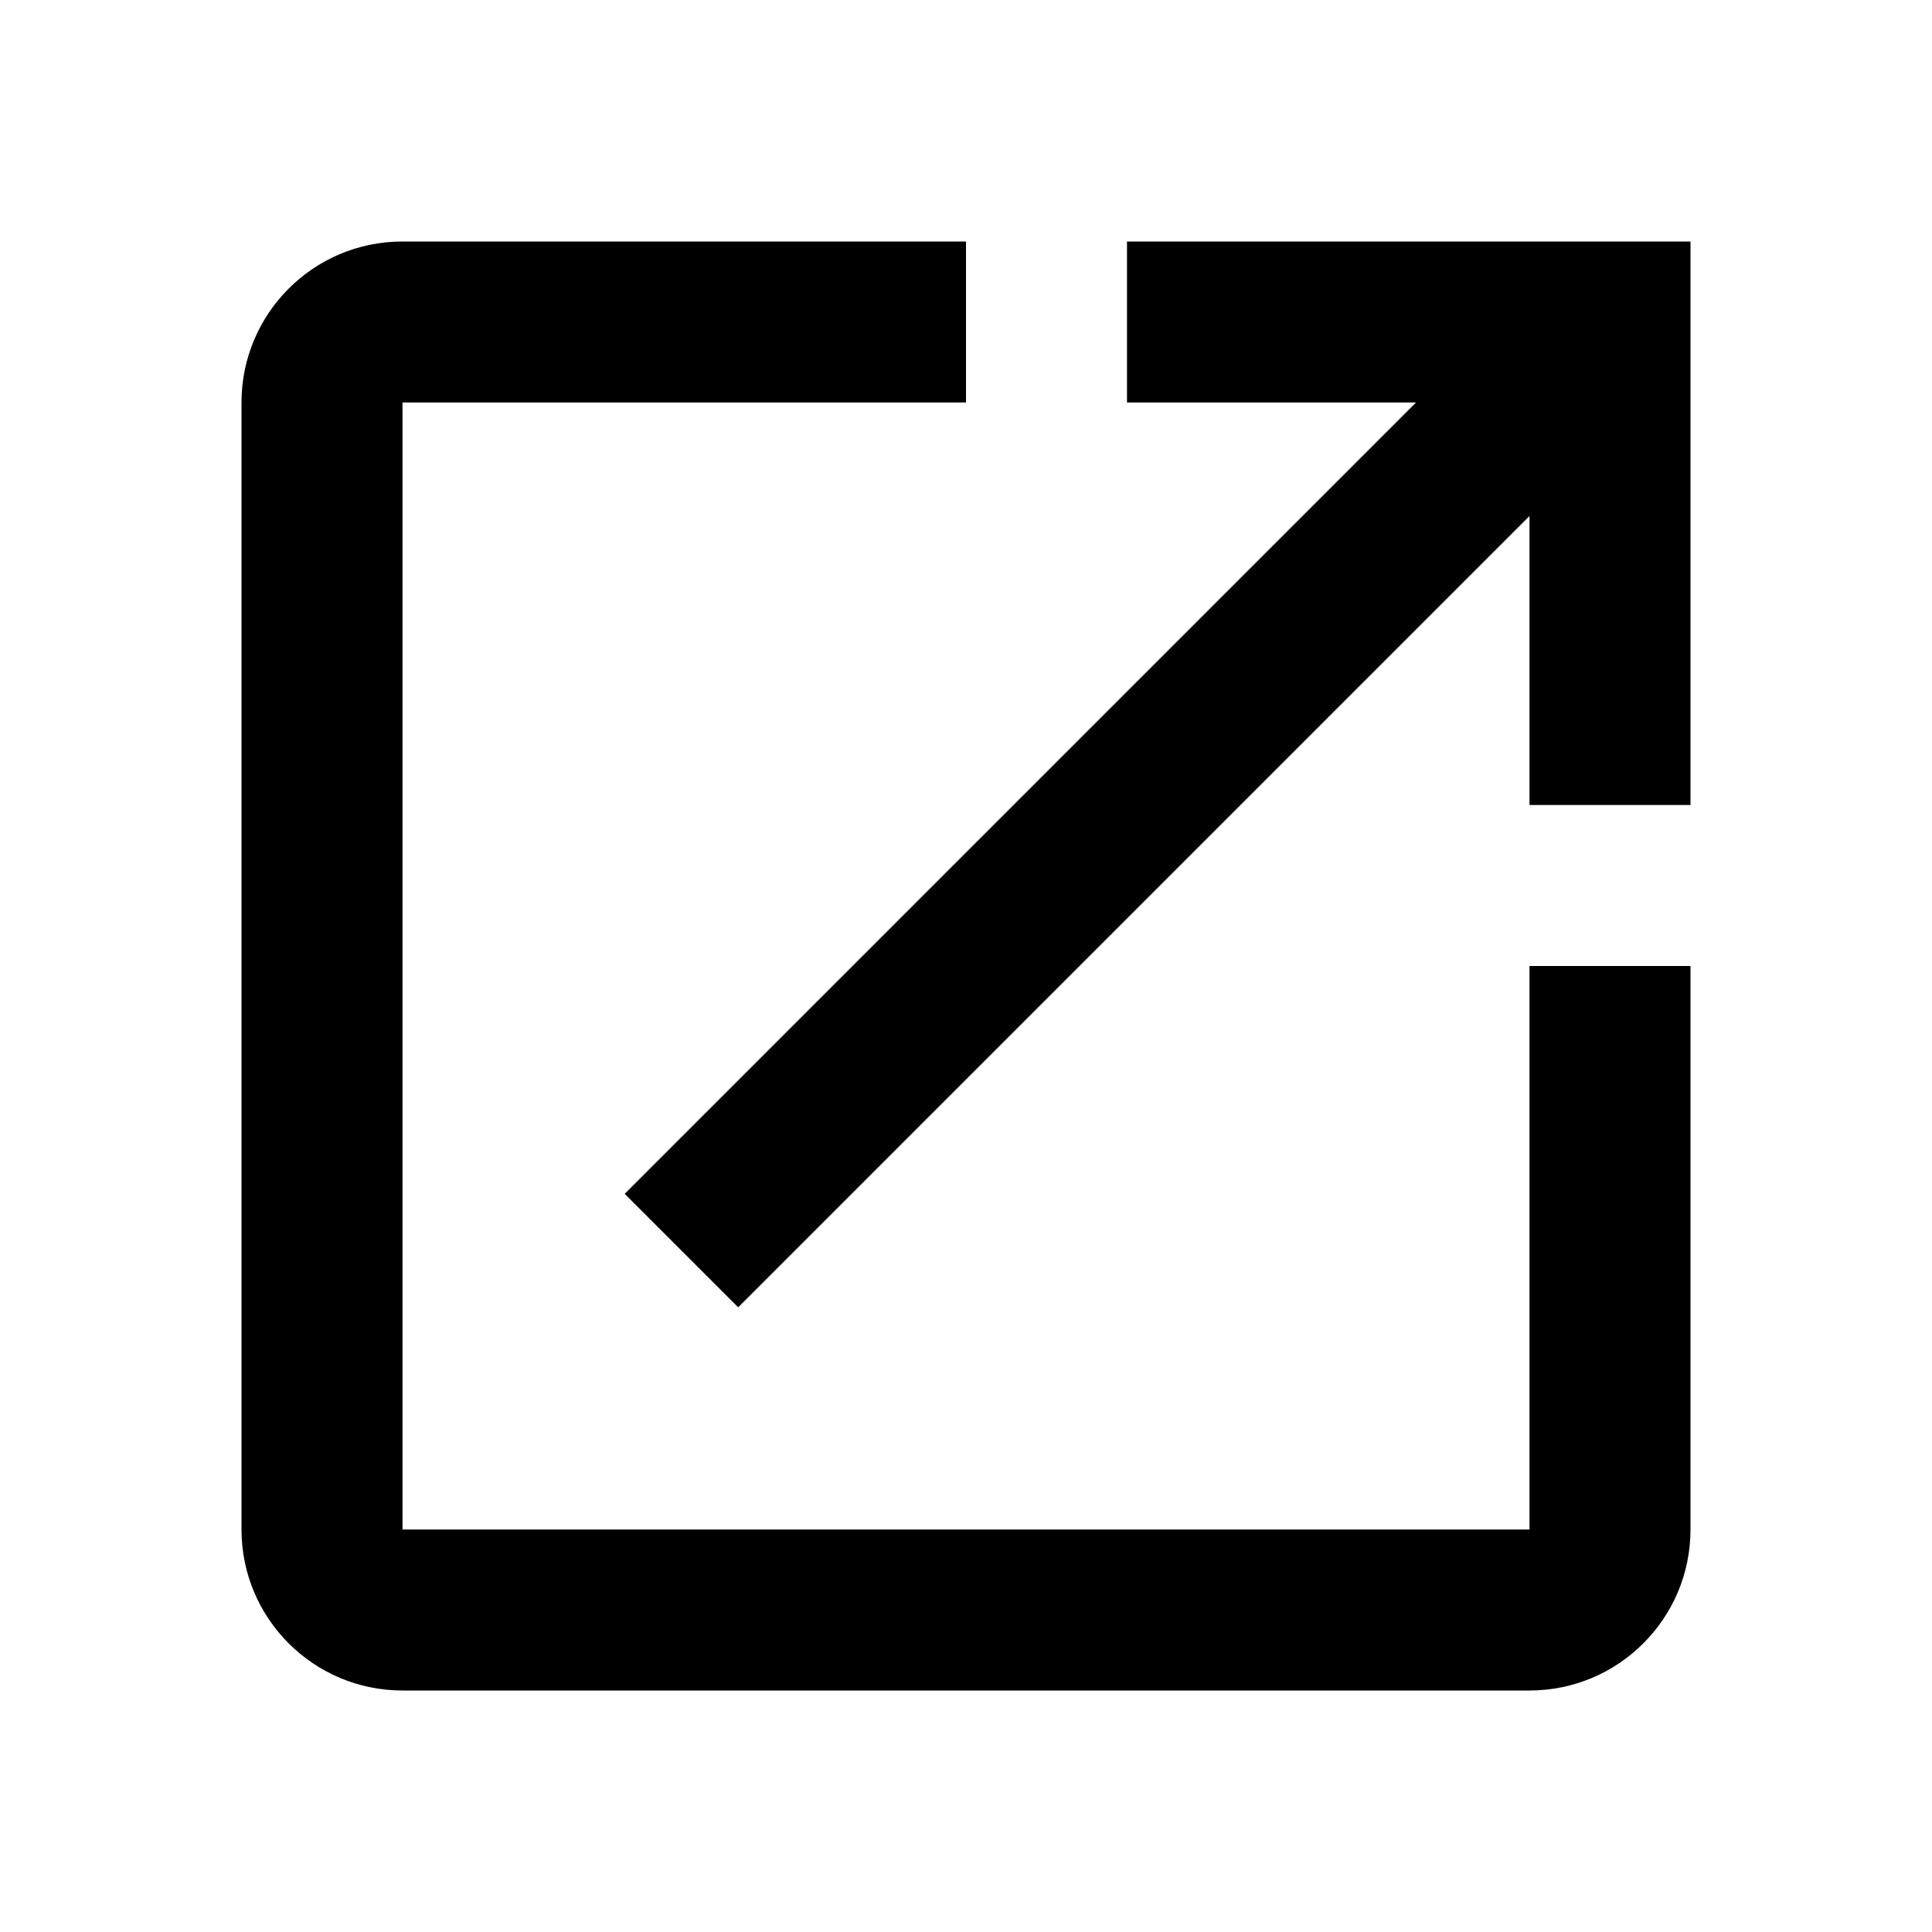
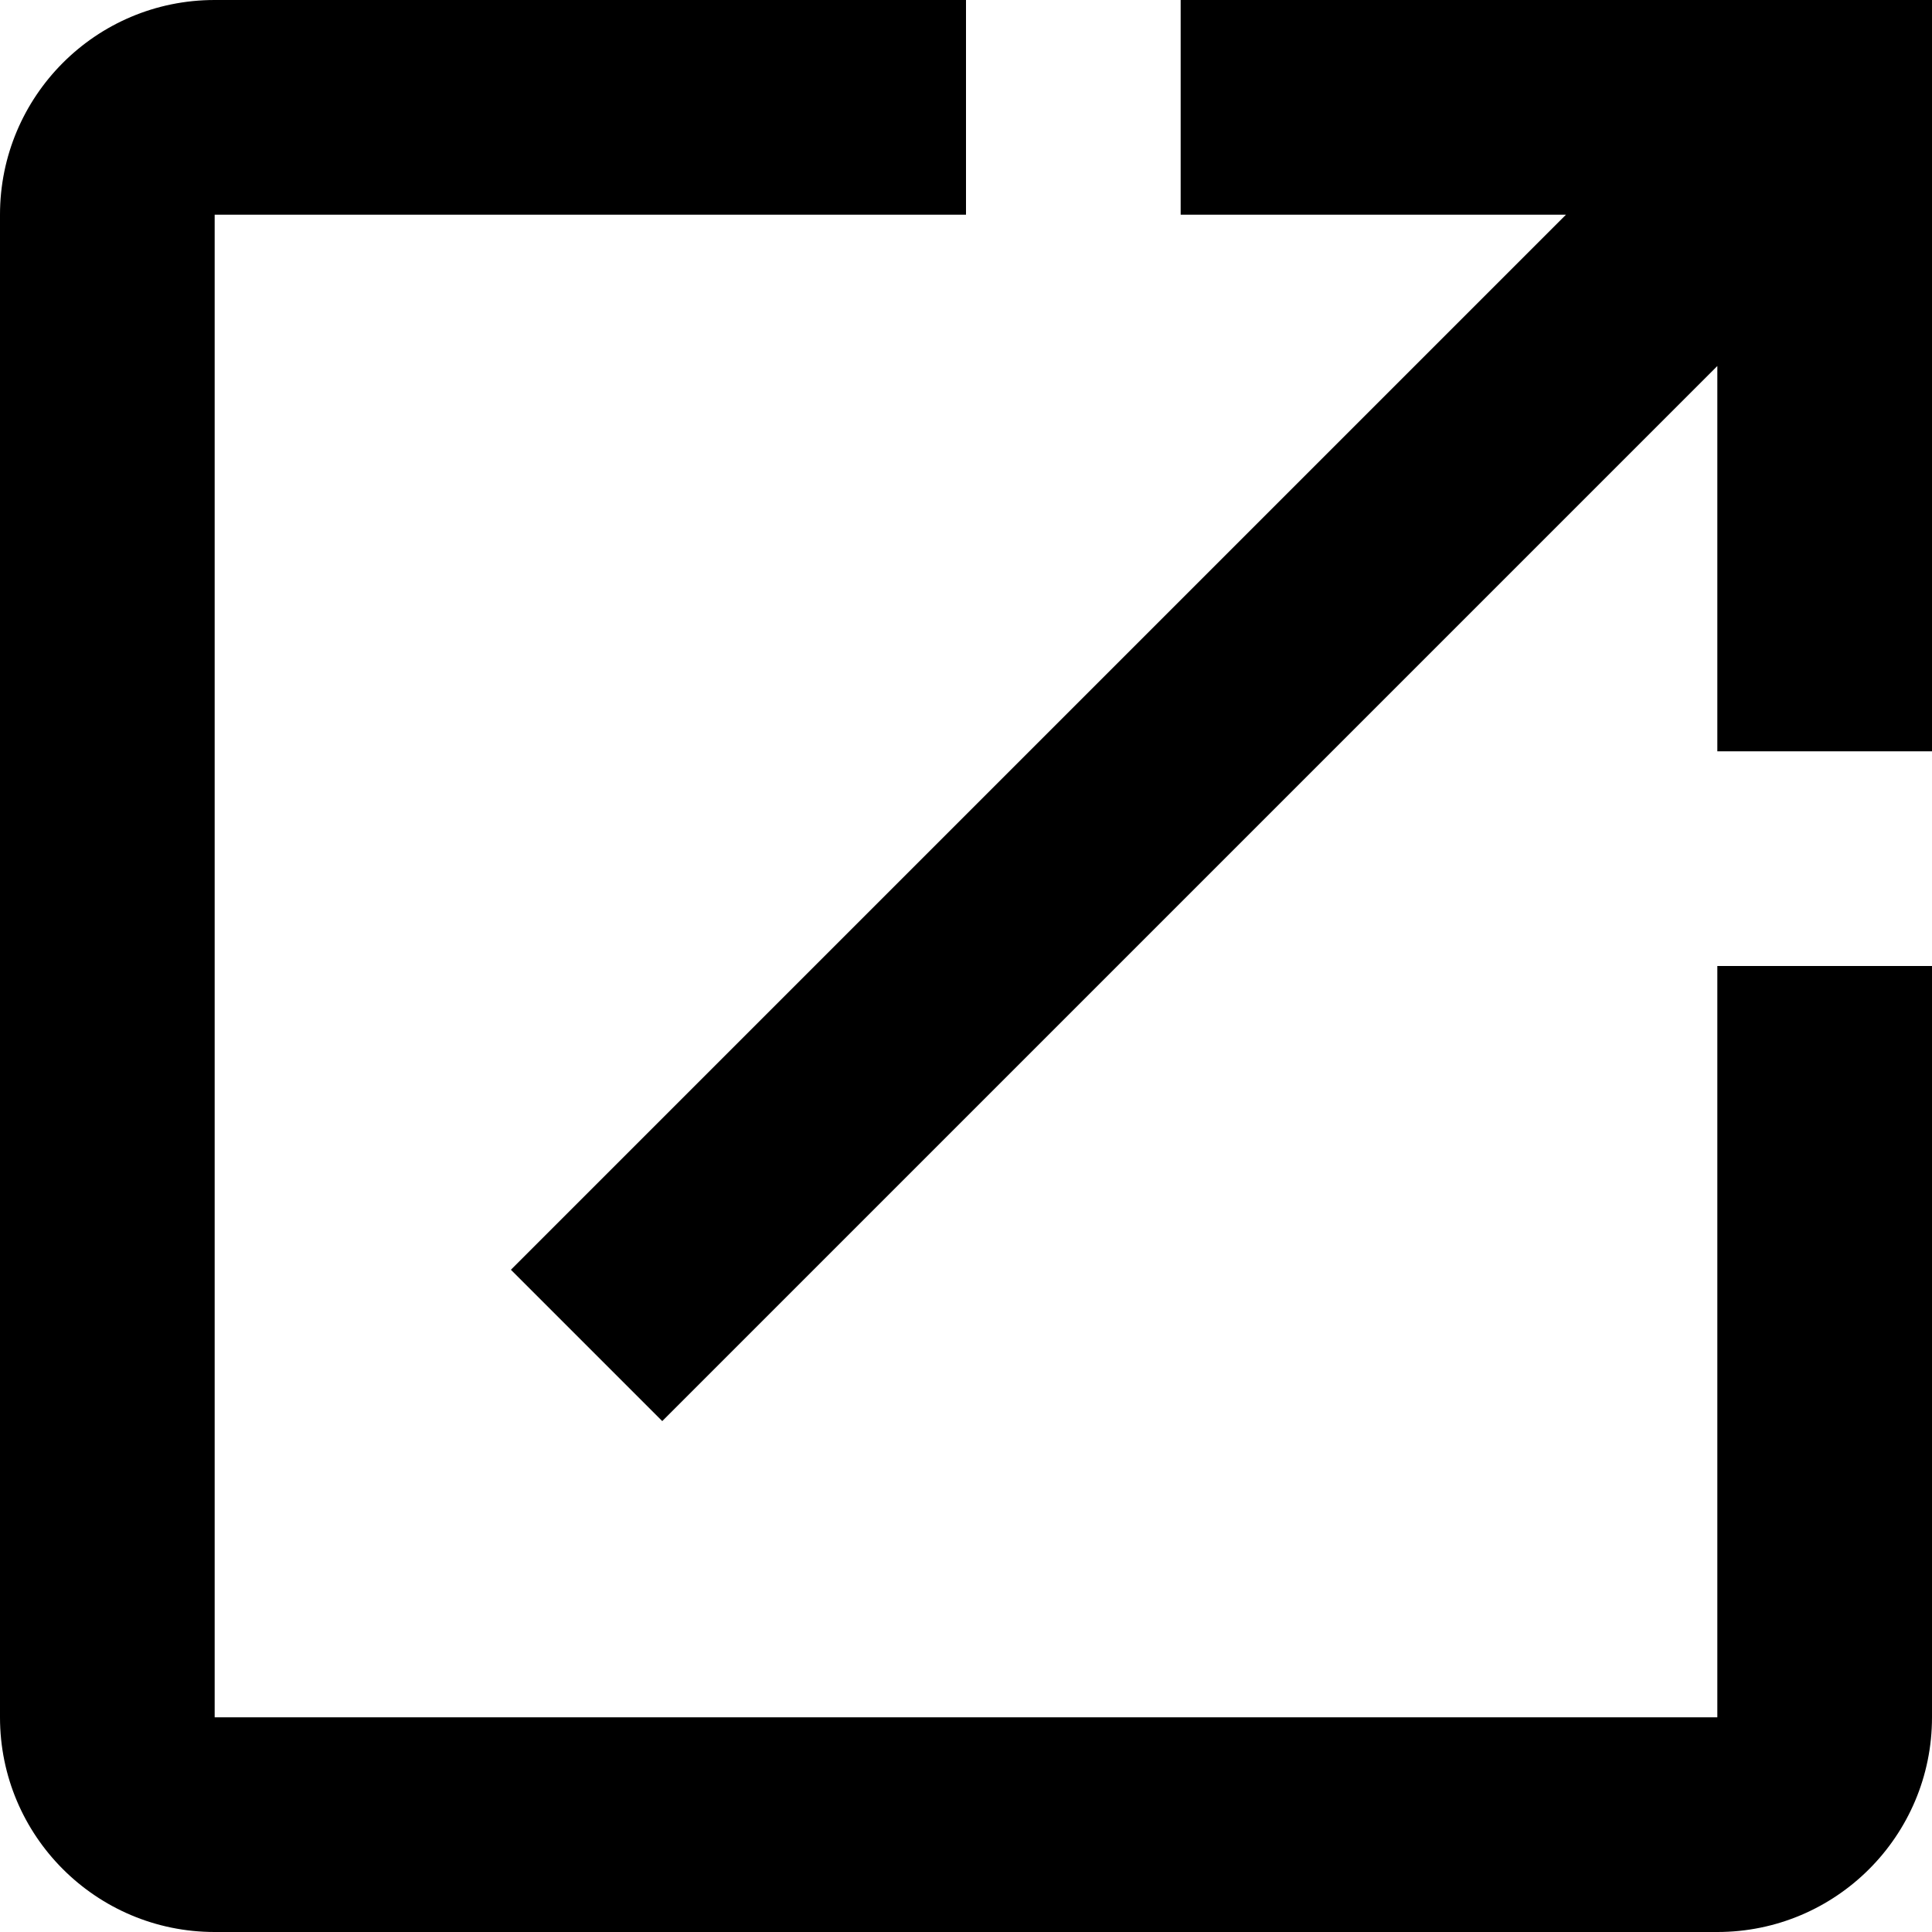
- <svg xmlns="http://www.w3.org/2000/svg" viewBox="0 0 24 24">
+ <svg xmlns="http://www.w3.org/2000/svg" viewBox="3 3 18 18">
  <path d="M14,3V5H17.59L7.76,14.83L9.17,16.24L19,6.41V10H21V3M19,19H5V5H12V3H5C3.89,3 3,3.9 3,5V19A2,2 0 0,0 5,21H19A2,2 0 0,0 21,19V12H19V19Z" />
</svg>
